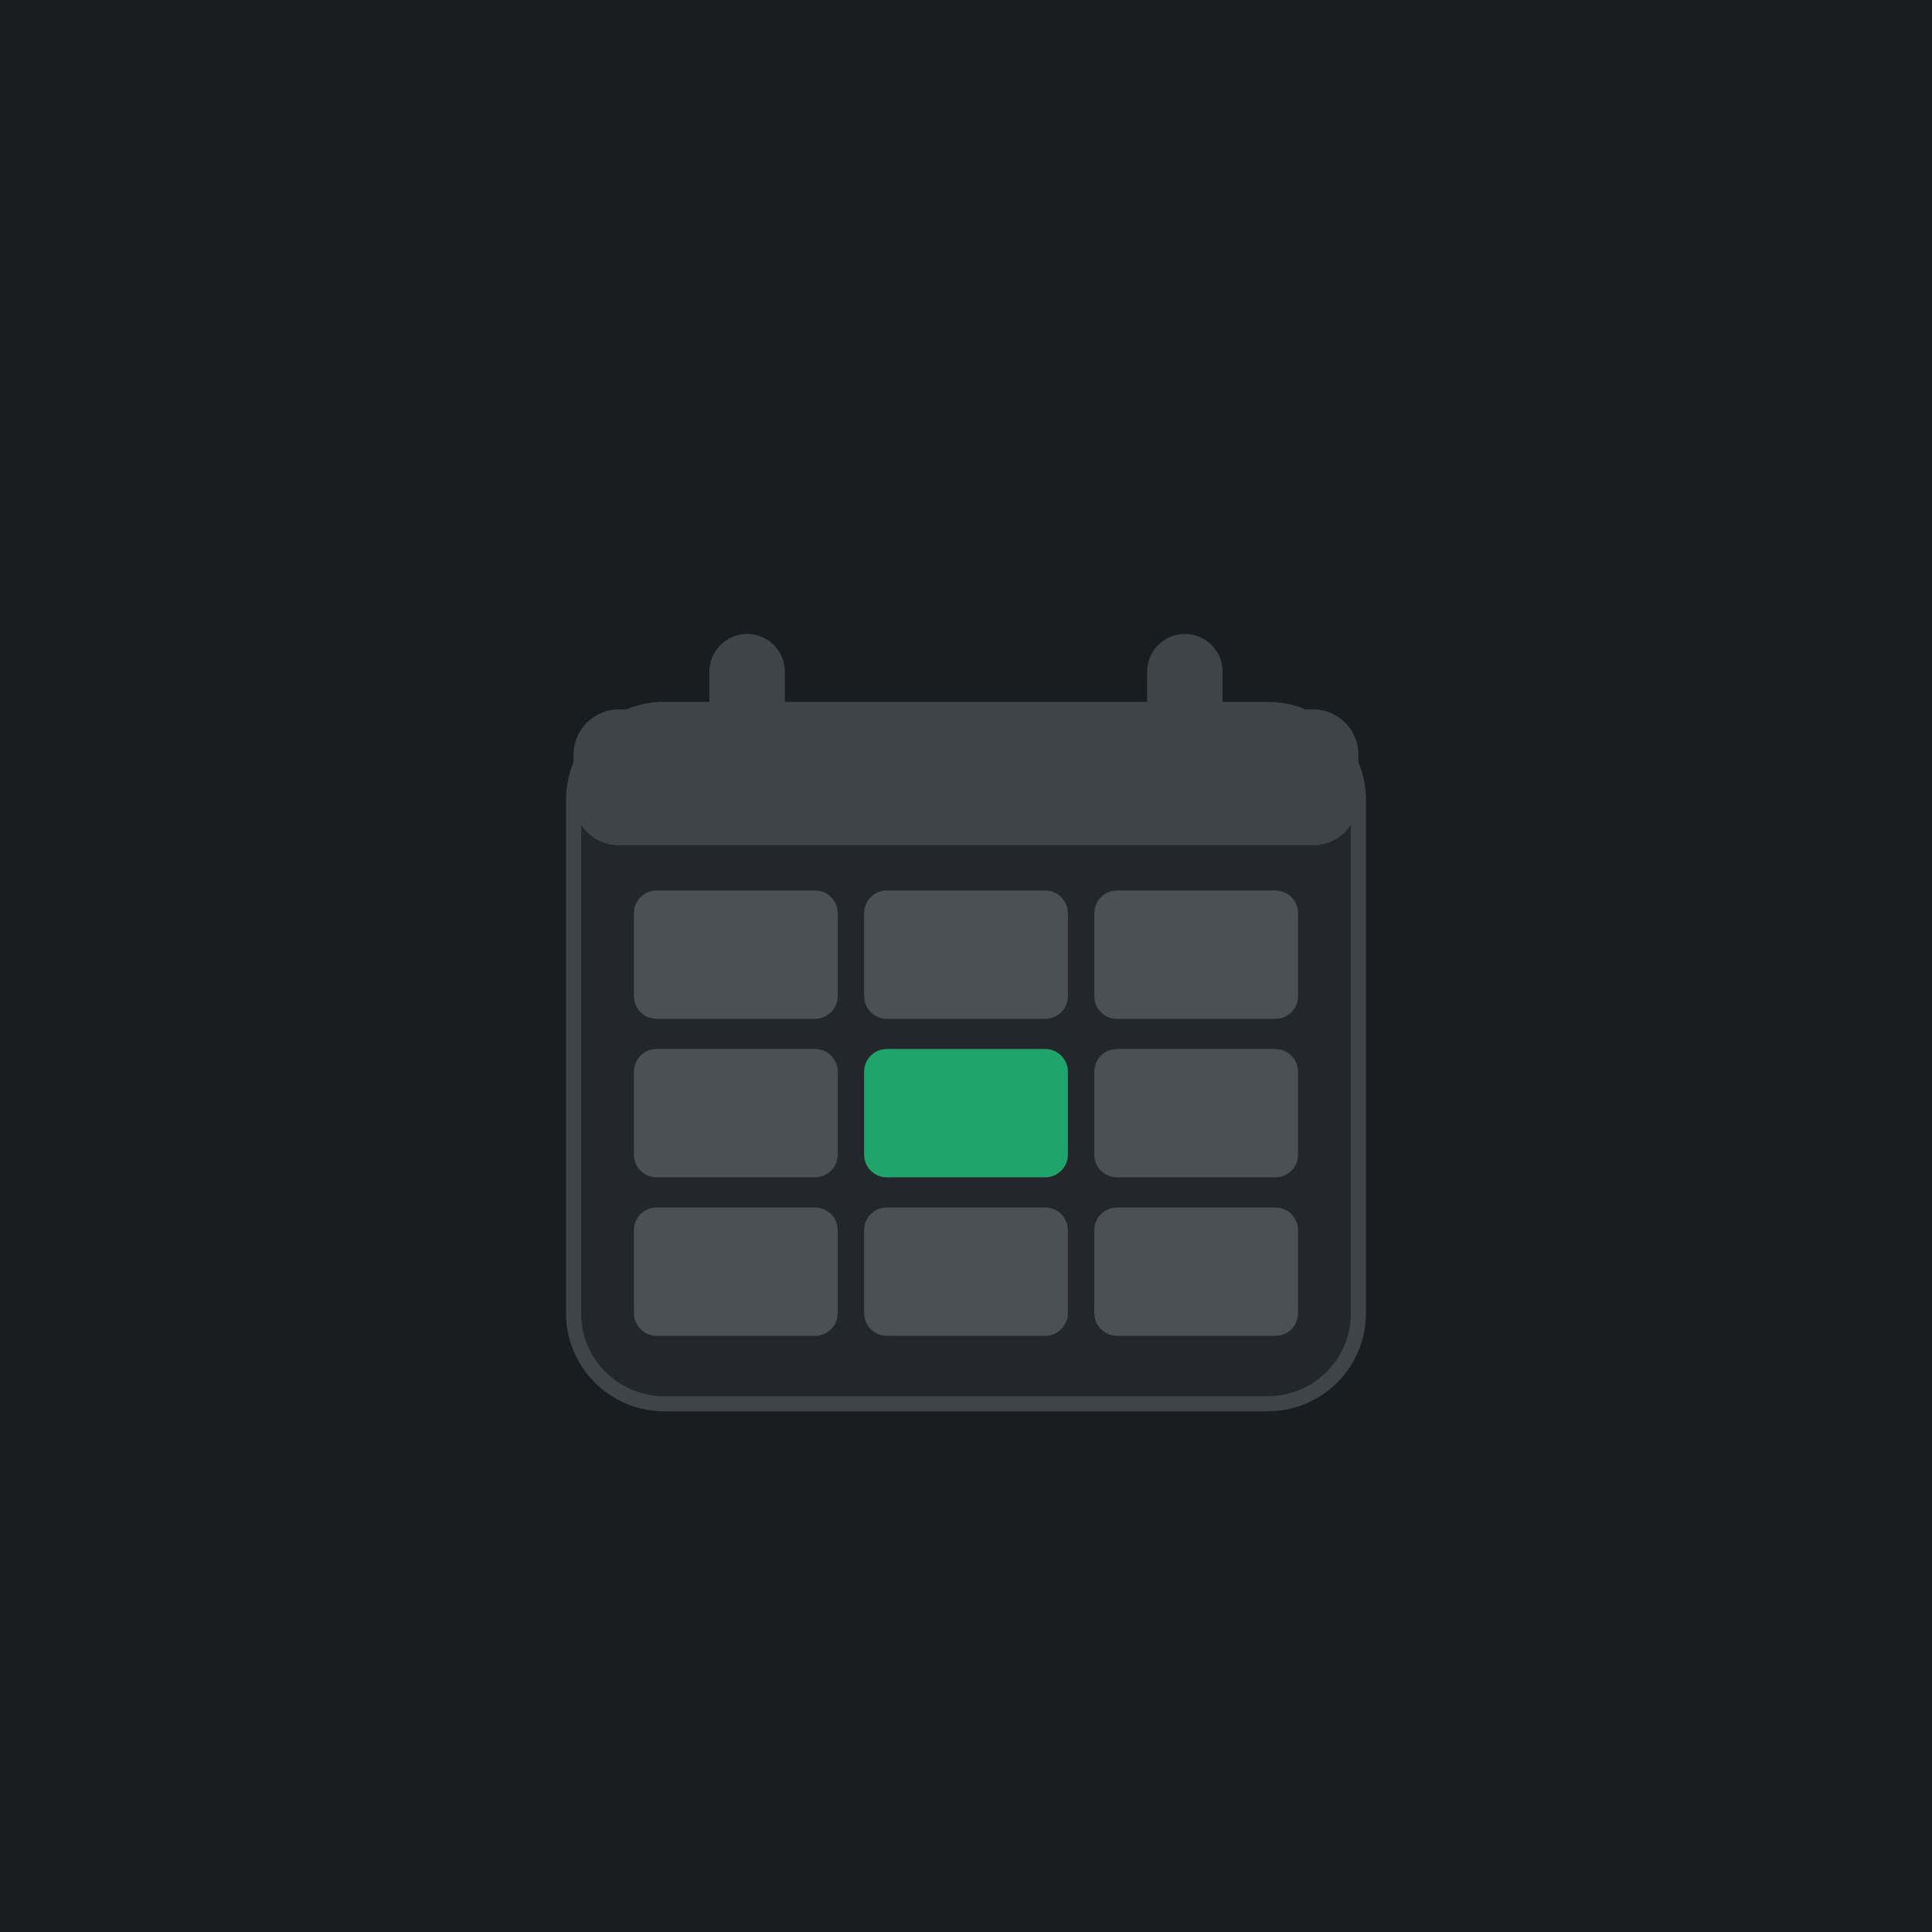
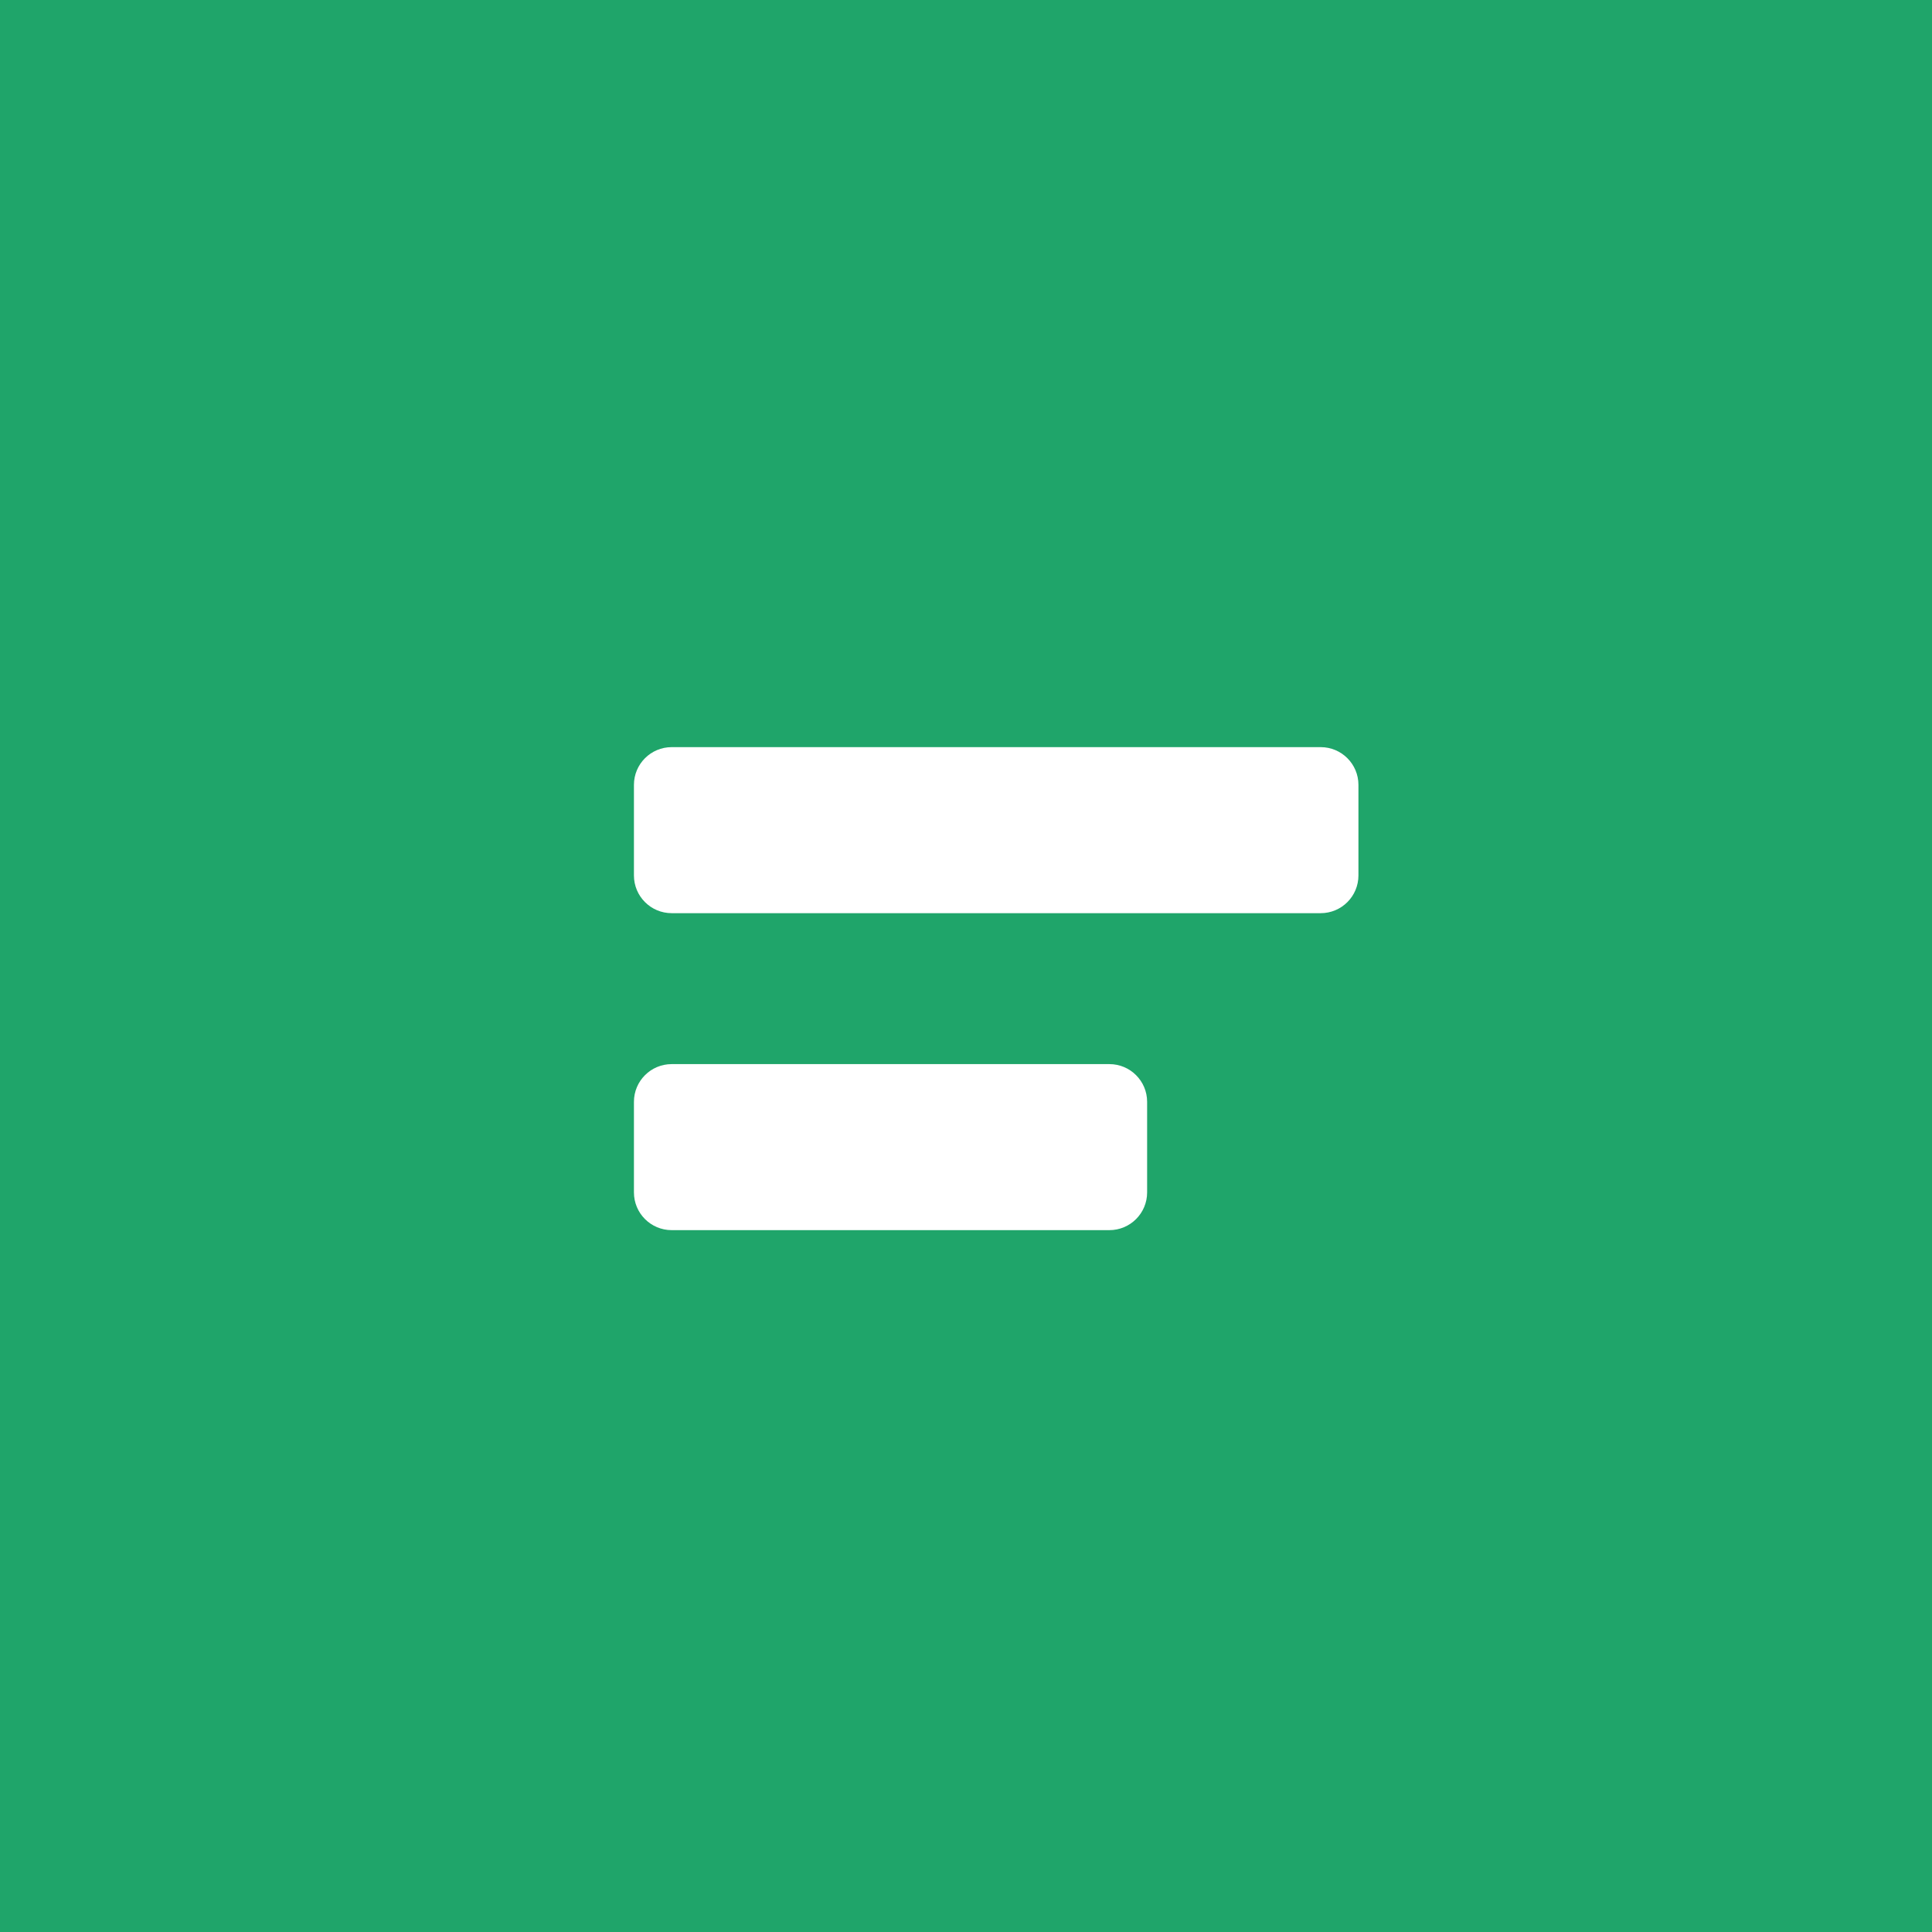
<svg xmlns="http://www.w3.org/2000/svg" width="512" height="512" viewBox="0 0 512 512" role="img" aria-label="Faynatown Booking">
-   <rect width="512" height="512" fill="#1A1D20" />
-   <rect x="188" y="168" width="20" height="40" rx="10" fill="#3F4449" />
-   <rect x="304" y="168" width="20" height="40" rx="10" fill="#3F4449" />
-   <rect x="152" y="188" width="208" height="184" rx="24" fill="#23272B" stroke="#3F4449" stroke-width="4" />
-   <rect x="152" y="188" width="208" height="36" rx="12" fill="#3F4449" />
-   <g fill="#4A5056">
-     <rect x="168" y="236" width="54" height="34" rx="6" />
-     <rect x="229" y="236" width="54" height="34" rx="6" />
-     <rect x="290" y="236" width="54" height="34" rx="6" />
-     <rect x="168" y="278" width="54" height="34" rx="6" />
-     <rect x="229" y="278" width="54" height="34" rx="6" fill="#1FA56A" />
-     <rect x="290" y="278" width="54" height="34" rx="6" />
-     <rect x="168" y="320" width="54" height="34" rx="6" />
-     <rect x="229" y="320" width="54" height="34" rx="6" />
-     <rect x="290" y="320" width="54" height="34" rx="6" />
-   </g>
+   <rect width="512" height="512" fill="#1FA56A" />
+   <rect x="168" y="198" width="192" height="44" rx="10" fill="#FFFFFF" />
+   <rect x="168" y="282" width="136" height="44" rx="10" fill="#FFFFFF" />
</svg>
